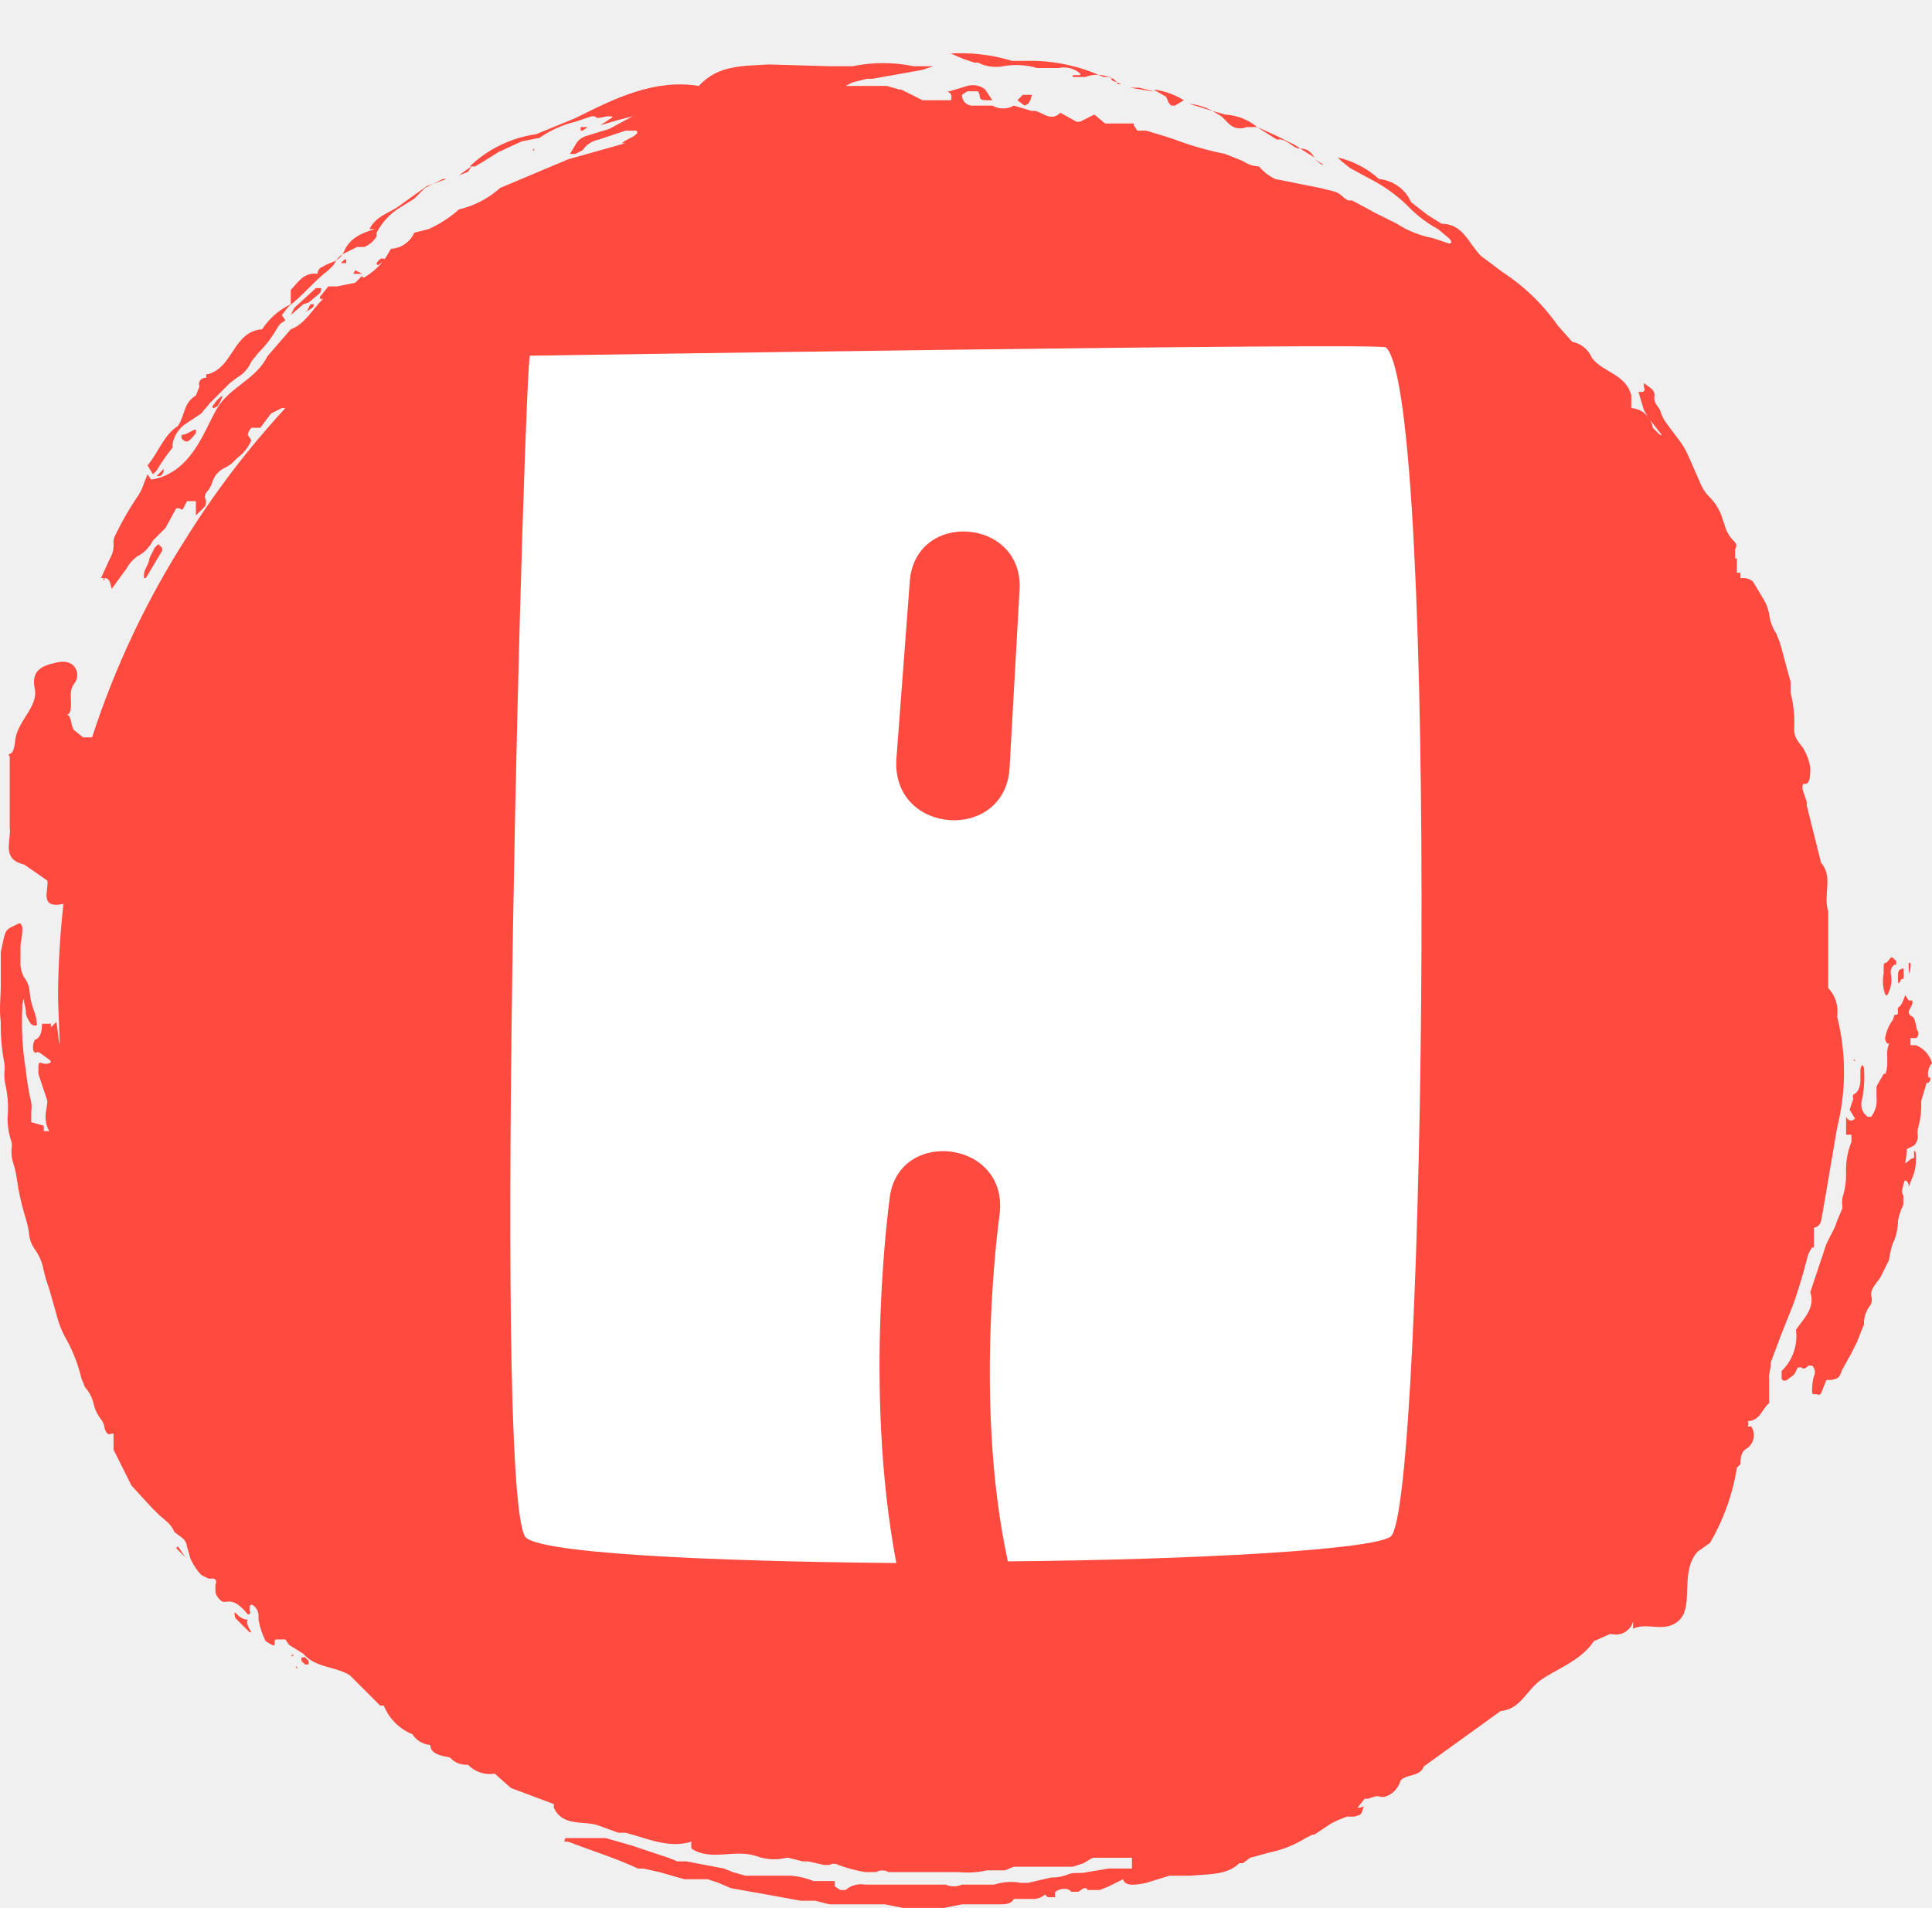
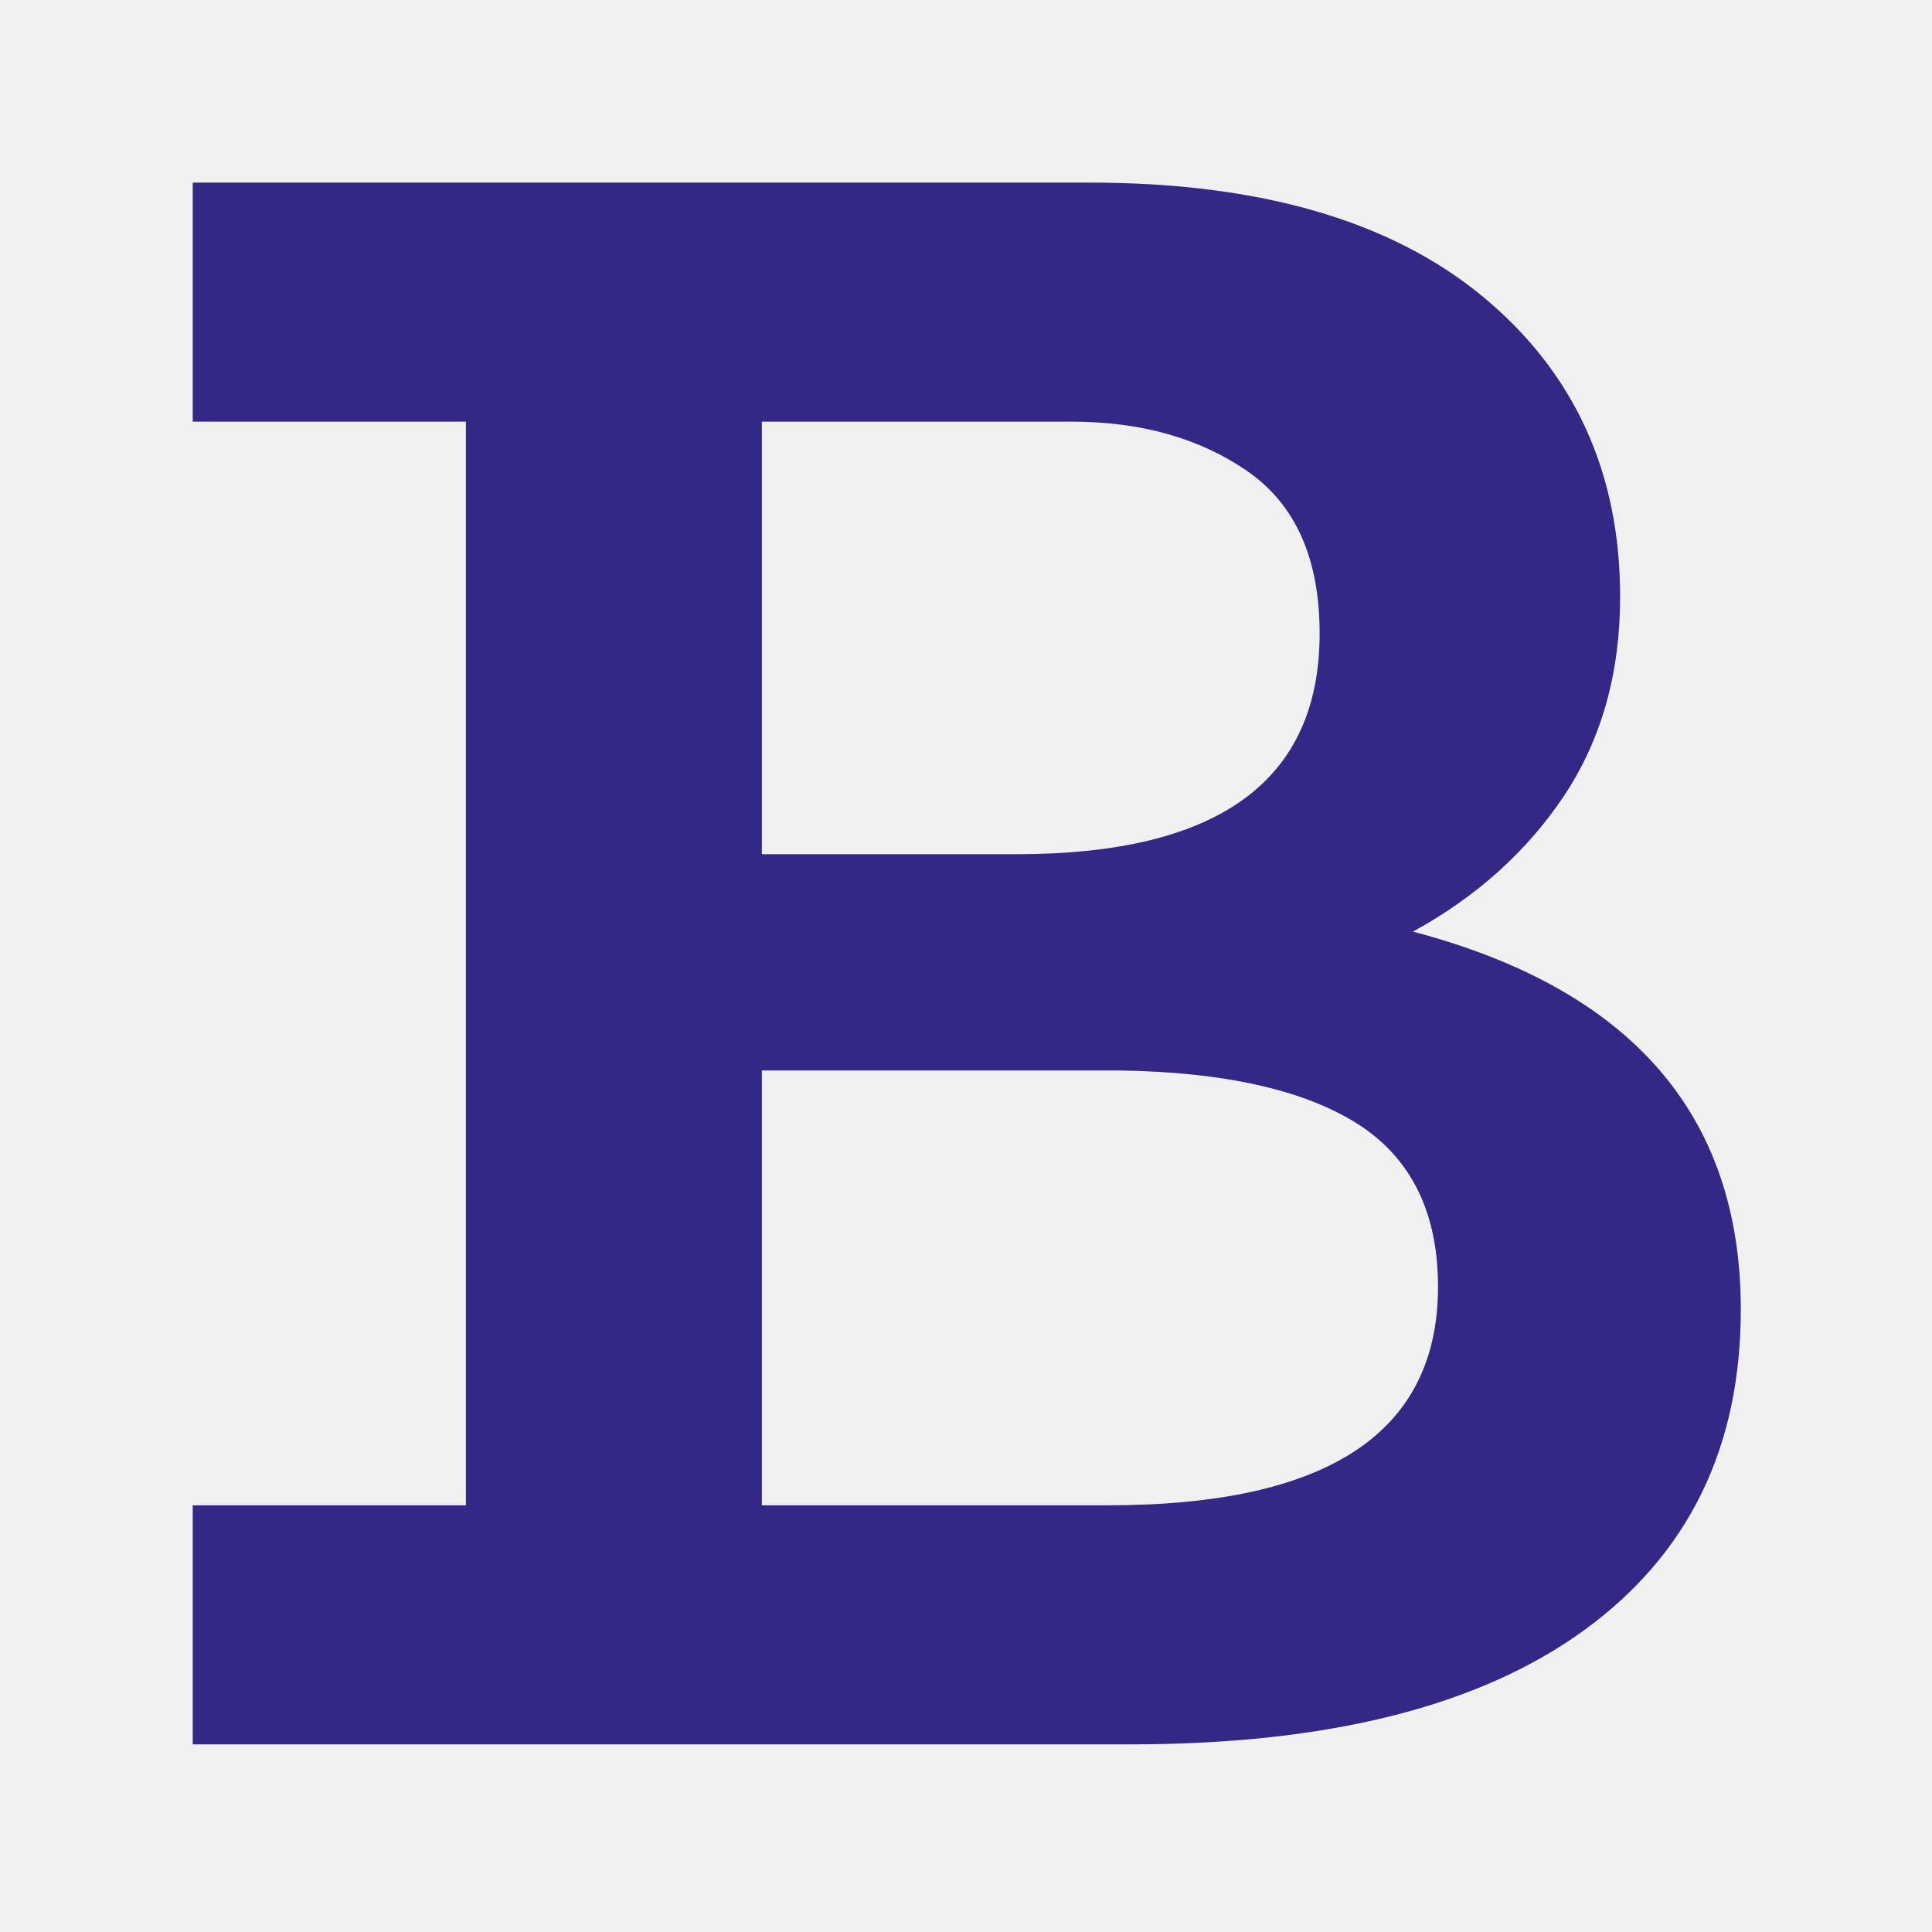
- <svg xmlns="http://www.w3.org/2000/svg" width="308.761" height="304.916" viewBox="0 0 106.008 104.687" class="css-1j8o68f" version="1.1" id="svg23">
-   <defs id="SvgjsDefs2684" />
-   <g id="SvgjsG2685" featurekey="rootContainer" transform="matrix(0.9820593,0,0,0.9820593,-0.05456052,0)" fill="#ff4a3f">
-     <g id="g17">
-       <path d="M19.8 15.3h.5l-.4-.2zm.5.1zm.8-.7c0 .1 0 .1.1.1l.4-.3c-.2-.1-.3-.1-.5.2zm.4-.2zm-4.1 2.3zm-.2.6l.3-.2c.1-.1.1-.2.1-.2h-.2l-.2.4c-.1-.1-.1 0 0 0zm2.2-2.9h-.1l-.2.2h.3zm-2.1 2.4l.6-.5c.1-.1.1-.2.1-.3h-.3l-1.2 1.1-.2.4.7-.6zm-1.1.8z" id="path3" />
-       <path d="M9.7 25v-.2a1.7 1.7 0 0 1 .7-1.1l.9-.6.5-.6.7-.7.4-.4.4-.3a1.9 1.9 0 0 0 .8-.9l.4-.5a5.9 5.9 0 0 0 1-1.3l.2-.3.3-.2-.2-.3.4-.5c.8-.6 1.4-1.4 2.2-2l.3-.3a1.4 1.4 0 0 1 .5-.6l.8-.4h.4a1.4 1.4 0 0 0 .7-.6V13a3.5 3.5 0 0 1 1.3-1.4l.8-.5.2-.2.4-.4 1-.5h.2l-1.1.4-1.4 1c-.6.5-1.4.6-1.8 1.4h.3c-.7.2-1.4.5-1.7 1.2s-.8.6-1.2.9a.4.4 0 0 0-.3.4c-.8-.1-1.1.5-1.5.9v.8a3.9 3.9 0 0 0-1.6 1.4c-1.6.1-1.6 2.1-3 2.5h-.1a.2.2 0 0 0 0 .2c-.3 0-.5.2-.4.5l-.2.5c-.7.4-.6 1.1-1 1.7-.8.5-1.1 1.5-1.7 2.2l.3.5.2-.2a11.6 11.6 0 0 1 .9-1.3zM53.9 3.3l.6.2h.2a2.2 2.2 0 0 0 1.4.2 4.1 4.1 0 0 1 1.9.1h1.2a1.4 1.4 0 0 1 1.2.3.1.1 0 0 1 0 .1H60a.1.1 0 0 0 0 .1h.7a1.8 1.8 0 0 1 1.3 0c.2 0 .1.1.2.2l.5.2h-.2c-.2-.4-.5-.4-.8-.4a9.7 9.7 0 0 0-4.3-.9h-.8A9.8 9.8 0 0 0 53 3h.2zm7.3 3.1zM50.3 4.7zm10.9 1.7h.2-.2zM19 14.7zm32.1-10zm17.6 2.2a.9.9 0 0 0 1 .2h.6a3.1 3.1 0 0 0-1.8-.7l-.7-.2.5.3zm-3.4-1.3c0 .1.1.2.2.3h.2l.5-.3a4.2 4.2 0 0 0-1.7-.6l.7.4zm7.4 2.7l.8.5c-.2-.3-.4-.5-.8-.5z" id="path5" />
-       <path d="M99 76.1l.6-1.6.6-1.5c.2-.5.6-1.8.8-2.6a1.7 1.7 0 0 1 .3-.7h.1v-1.1c.5-.1.4-.6.5-.9l.8-4.7a12.7 12.7 0 0 0 0-6.2 1.9 1.9 0 0 0-.5-1.6v-4.3c-.3-.9.3-1.9-.4-2.7L101 45a.4.4 0 0 0 0-.2l-.2-.6a.5.5 0 0 1 0-.4h.1c.3 0 .3-.5.3-.9a3 3 0 0 0-.4-1.1l-.3-.4a1.1 1.1 0 0 1-.2-.7 6.7 6.7 0 0 0-.2-2v-.6c-.2-.7-.4-1.5-.6-2.2l-.2-.5a2.5 2.5 0 0 1-.4-1.1 2.5 2.5 0 0 0-.3-.8l-.6-1a.8.8 0 0 0-.6-.2h-.1V32h-.2v-.8H97V31a.4.4 0 0 0 0-.1v-.2c.1-.2.1-.3-.1-.5a1.8 1.8 0 0 1-.4-.6l-.2-.6a2.9 2.9 0 0 0-.7-1.2 2.2 2.2 0 0 1-.5-.7l-.7-1.6a4.3 4.3 0 0 0-.6-1l-.6-.8a2.4 2.4 0 0 1-.4-.8l-.2-.3a.6.6 0 0 1-.1-.5.5.5 0 0 0-.2-.4l-.4-.3v.2c.1.2 0 .3-.1.3h-.2l.3 1 .3.5.7.9h-.1l-.2-.2-.2-.2a1.3 1.3 0 0 0-1.2-1.1v-.7c-.3-1.2-1.6-1.3-2.2-2.1a1.5 1.5 0 0 0-1.1-.9l-.8-.9a11.3 11.3 0 0 0-3.1-3l-.8-.6-.4-.3c-.7-.7-1-1.8-2.2-1.8l-.8-.5-.9-.7a2.2 2.2 0 0 0-1.8-1.3 5.1 5.1 0 0 0-2.3-1.2l.2.2.5.4 1.3.7a8.5 8.5 0 0 1 2.1 1.6 6.8 6.8 0 0 0 1.5 1.1l.6.5c.1.1.2.2.1.3H81l-.9-.3a5.6 5.6 0 0 1-2-.8l-1.2-.6-1.3-.7h-.2c-.3-.1-.4-.4-.8-.5l-.8-.2-2.5-.5a2.6 2.6 0 0 1-.9-.7 1.7 1.7 0 0 1-.9-.3l-1-.4a18.1 18.1 0 0 1-2.8-.8l-.6-.2-1-.3h-.5l-.2-.3v-.1h-1.6l-.6-.5-.4.2-.4.2h-.2l-.9-.5c-.6.6-1.1-.2-1.6-.1l-1-.3a1.2 1.2 0 0 1-1.2 0h-1.2a.6.6 0 0 1-.5-.6l.3-.2h.6a.7.7 0 0 1 .1.3c0 .2.2.2.5.2h.2l-.4-.6a1.1 1.1 0 0 0-1-.2l-1 .3H53c.3.2.2.3.2.5h-1.6l-.4-.2-.8-.4h-.1l-.7-.2h-2.3l.4-.2.8-.2h.3l1.7-.3 1.1-.2.6-.2h-1.1a8.4 8.4 0 0 0-3.4 0h-1.3L43 3.6c-1.4.1-2.8 0-3.9 1.2-2.5-.4-4.7.7-6.9 1.8l-2.2.9a6.7 6.7 0 0 0-3.7 1.8h.3l.5-.3.8-.5 1.3-.6 1-.2a6 6 0 0 1 2-.9l.9-.3h.2c.1.2.5 0 .7 0h.2c.1 0 .1.1 0 .1l-.6.4 1-.3.8-.2-1.3.7-1.3.4a1 1 0 0 0-.6.5l-.3.5h.3l.4-.2a1.4 1.4 0 0 1 .9-.6l1.5-.5h.5a.1.1 0 0 1 .1.2c-.2.2-.6.3-.8.5h.2l-3.2.9-3.8 1.6a5.2 5.2 0 0 1-2.3 1.2 6.6 6.6 0 0 1-1.7 1.1l-.8.2a1.5 1.5 0 0 1-1.3.9l-.3.5a3.7 3.7 0 0 1-1.2 1.1h-.1v-.1l-.2.2-.2.2-1 .2h-.5l-.4.5c-.1.1-.1.2 0 .2h.1c-.6.6-1 1.4-1.8 1.7L15 19.9c-.6 1.2-1.8 1.6-2.6 2.6s-1.4 3.9-3.9 4.3l-.2-.3-.2.5a2.7 2.7 0 0 1-.4.8 16.9 16.9 0 0 0-1.2 2.1.8.8 0 0 0-.1.5 1.4 1.4 0 0 1-.2.8l-.5 1.1h.2c.3 0 .3.3.4.6l.8-1.1a2.2 2.2 0 0 1 .6-.7 2 2 0 0 0 .9-.9l.3-.3.4-.4.6-1.1h.2c.1.1.1.1.2 0l.2-.4h.5v.8l.5-.5a.5.5 0 0 0 0-.5.4.4 0 0 1 .1-.3 1.5 1.5 0 0 0 .3-.5 1.3 1.3 0 0 1 .8-.9l.3-.2.3-.3a2.4 2.4 0 0 0 .8-1l-.2-.3c0-.1.1-.3.2-.4h.5l.6-.8.6-.3h.2a48.8 48.8 0 0 0-5.5 7.2h-.1.1a48.4 48.4 0 0 0-5.3 11.2h-.5l-.5-.4c-.2-.2-.1-.7-.4-.9h.1c.3-.5-.1-1.2.3-1.7s.1-1.4-.9-1.2-1.5.5-1.3 1.5-1 1.8-1.1 2.9-.5.5-.3.9v3.9c.1.8-.5 1.8.8 2.1l1.3.9c.1.5-.5 1.6.9 1.3a49.2 49.2 0 0 0-.3 5c0 1.1.1 2.2.1 3.3v-.4c-.1-.4-.1-.8-.2-1.3l-.3.3v-.2h-.5c0 .5-.1.8-.4.9a.9.9 0 0 0-.1.5c0 .1.1.3.2.2s.4.2.7.4-.2.3-.4.2-.2.1-.2.3v.3l.5 1.5c0 .3-.1.6-.1.9a1.7 1.7 0 0 0 .2.8h-.3v-.3l-.7-.2v-.6a1.5 1.5 0 0 0 0-.5 14.6 14.6 0 0 1-.3-1.8 16.6 16.6 0 0 1-.2-3.5.9.9 0 0 1 .1-.5v.2a2.9 2.9 0 0 1 .1.5.8.8 0 0 0 .1.4c.1.2.2.4.4.4s.1-.1.1-.2a2.1 2.1 0 0 0-.1-.5 4.2 4.2 0 0 1-.3-1.3 1.5 1.5 0 0 0-.3-.7 1.6 1.6 0 0 1-.2-.9v-.8c0-.3.1-.6.1-.9a.5.5 0 0 0-.1-.4h-.1c-.8.4-.7.2-1 1.6V55c0 .7-.1 1.4 0 2.1a10.8 10.8 0 0 0 .2 2.3 1.8 1.8 0 0 1 0 .5 3.1 3.1 0 0 0 .1.9 5.9 5.9 0 0 1 .1 1.3 3.9 3.9 0 0 0 .2 1.7 1.2 1.2 0 0 1 0 .4 2.1 2.1 0 0 0 .1.8 4.9 4.9 0 0 1 .2.9 14 14 0 0 0 .5 2.2 5 5 0 0 1 .2 1 1.7 1.7 0 0 0 .3.7 2.9 2.9 0 0 1 .5 1.2 8.5 8.5 0 0 0 .3 1l.4 1.4a5.4 5.4 0 0 0 .6 1.5 8.5 8.5 0 0 1 .8 2.1l.2.5a2.1 2.1 0 0 1 .5 1 2.1 2.1 0 0 0 .4.8 1 1 0 0 1 .2.5c.1.3.2.4.4.3h.1v.9l.5 1 .5 1 1.1 1.2.4.4c.3.3.7.5.9 1l.4.3a.7.7 0 0 1 .3.5l.2.7a3.3 3.3 0 0 0 .6.9l.4.2h.3a.2.2 0 0 1 .1.3 2.5 2.5 0 0 0 0 .5.9.9 0 0 0 .4.5h.2c.4-.1.8.2 1.2.7h.1c0-.1.1-.1 0-.2v-.2c0-.1.1-.2.2-.1a.7.7 0 0 1 .3.6v.2a4.3 4.3 0 0 0 .4 1.2c.5.3.5.3.5.1s0-.2.2-.2h.4l.2.3.8.5c.7.8 1.8.7 2.6 1.2l1.7 1.7h.2a2.9 2.9 0 0 0 1.6 1.6 1.3 1.3 0 0 0 1 .6c0 .5.6.6 1.1.7a1.2 1.2 0 0 0 .8.4h.2a1.7 1.7 0 0 0 1.5.5l.9.8 2.4.9v.2c.5 1.1 1.7.7 2.5 1l1.1.4h.4c1.2.3 2.4.9 3.7.5a.7.7 0 0 0 0 .4c1.1.7 2.4 0 3.6.4a2.9 2.9 0 0 0 1.7.1h.1l.8.2h.3l.9.2h.3a.5.5 0 0 1 .5 0 7.9 7.9 0 0 0 1.5.4h.6a.7.7 0 0 1 .7 0h3.9a5 5 0 0 0 1.6-.1h1l.5-.2H60l.6-.2.5-.3h2.2v.6H62l-1.2.2c-.4.1-.7 0-1 .1a2.4 2.4 0 0 1-1 .2l-1.3.3h-.4a3.1 3.1 0 0 0-1.5.1h-1.8a1.1 1.1 0 0 1-.9 0h-4.5a1.3 1.3 0 0 0-1.1.3H47l-.3-.2v-.3h-1.2a4.1 4.1 0 0 0-1.3-.3h-2.5l-.7-.2-.5-.2-2.1-.4h-.5l-.5-.2-2.1-.7-1.4-.4h-2.2c-.1 0-.1.1-.1.2h.2c1.3.5 2.6.9 3.9 1.5h.3l.9.2 1.4.4h1.3l.6.2.7.3 1.7.3 1.1.2 1.1.2h.8l.8.2h3.1l1 .2h2.3l1-.2H56c.4 0 .6-.1.7-.3h1a1 1 0 0 0 .8-.3c-.1.1 0 .1.1.2h.4v-.2c0-.1 0-.1.2-.2s.6-.1.7.1h.4l.3-.2c.2 0 .2 0 .2.1h.7l.5-.2.8-.4c.1.3.4.4 1.3.2l1.3-.4h1.2c.9-.1 2 0 2.7-.7h.2l.4-.3 1.1-.3a6.1 6.1 0 0 0 2-.8l.4-.2h.1l.9-.6.4-.2.5-.2h.4c.4-.1.4-.1.5-.4s0-.1-.2-.1h-.1l.4-.5h.2c.3-.1.5-.2.7-.1h.2a1.3 1.3 0 0 0 .9-.9c.3-.4 1.1-.2 1.3-.8l4.3-3.1c1.1-.1 1.4-1.1 2.2-1.7s2.3-1.1 3-2.2l.9-.4h.1a1 1 0 0 0 1.2-.7v.4c.8-.4 1.8.3 2.6-.5s0-2.7 1-3.8l.7-.5a12.1 12.1 0 0 0 1.5-4.2l.2-.2c0-.3 0-.7.4-.9a.9.9 0 0 0 .2-1.2h-.2a.3.3 0 0 0 0-.3c.7 0 .8-.7 1.2-1V77a.5.5 0 0 1 0-.2 3.8 3.8 0 0 0 .1-.7zM5.9 32.2z" id="path7" />
-       <path d="M26.4 9.3l-.3.2-.4.3.5-.2zm6.1-2h.1l.3-.2h-.4zm-2.6 1l-.1.1h.1v-.1zm-1.5 1.4zm1.3-.2zm-6.3 3.1zM9.2 26.2l-.4.4H9a.4.4 0 0 0 .2-.4zm3-3.5a2.1 2.1 0 0 0 .3-.6 1.5 1.5 0 0 0-.5.5c-.1.1-.1.2 0 .2zM11 24.2V24c-.2 0-.5.3-.8.3v.2c.3.3.4.2.8-.3zm3 66.2zM73.9 9.2h.1l-.5-.3zm-2.5-1.4c.5-.1.8.4 1.2.5h.1l-.3-.2-1-.5-1.1-.5.3.2zM52.8 3.1zm11.7 2h-.1l-1.2-.2h.5zm2 .7l1.3.4a3.3 3.3 0 0 0-1.3-.4zm-9 0a1 1 0 0 0 .2-.5h-.5l-.3.3.4.3zm9 1.6zM49.9 4.2zm2.9.7zM48.5 4zm13.8 2.1a.5.5 0 0 0 0 .1zm44.8 52.3h-.3V58h.3c.1 0 .2-.3.1-.4s-.1-.7-.3-.8a.3.3 0 0 1-.2-.3l.2-.4a.4.4 0 0 0 0-.2h-.2l-.2-.3c-.1.3-.2.6-.4.7a.5.5 0 0 0 0 .2c0 .1 0 .2-.1.2h-.1a1.1 1.1 0 0 1-.1.3 2.3 2.3 0 0 0-.4.9.4.4 0 0 0 .1.4h.1a1.7 1.7 0 0 0-.1.8v.4a1.8 1.8 0 0 1-.1.5h-.1l-.4.7v.6a1.5 1.5 0 0 1-.3 1.1h-.2l-.2-.2a.9.9 0 0 1-.1-.8 6.5 6.5 0 0 0 .1-1.7c0-.1-.1-.2-.1-.2a.5.5 0 0 0-.1.3v.6c0 .2-.1.6-.3.7s-.1.2-.1.3l-.2.6.3.5c-.2.2-.4.1-.5-.1v1h.3v.4a4.2 4.2 0 0 0-.3 1.4 3.3 3.3 0 0 0 0 .4 4 4 0 0 1-.2 1.3 2 2 0 0 0 0 .6l-.3.7a3.2 3.2 0 0 1-.3.7l-.3.6-.9 2.7c.3.9-.4 1.5-.8 2.1a2.7 2.7 0 0 1-.8 2.3v.4c0 .1.1.2.3.1l.4-.3.2-.4h.2c.1.1.2.1.4-.1h.2a.5.5 0 0 1 .1.6 2.9 2.9 0 0 0-.1.8c0 .1 0 .2.1.2h.2c.1.1.2 0 .3-.3l.2-.5h.3c.4-.1.4-.1.6-.6l.5-.9.3-.6.4-1a1.6 1.6 0 0 1 .3-1 .6.6 0 0 0 .1-.6c0-.2 0-.3.2-.6l.3-.4.5-1a4.7 4.7 0 0 1 .2-.9 3 3 0 0 0 .3-1.3 3.8 3.8 0 0 1 .3-.9v-.5c-.1-.2-.1-.2 0-.6s.1-.2.2-.2a.4.4 0 0 1 .1.3l.2-.5a2.3 2.3 0 0 0 .2-.9v-.3c0-.1 0-.3-.1-.3v.4c-.2 0-.3.2-.5.3a6.4 6.4 0 0 0 .1-.8l.4-.2a.7.7 0 0 0 .2-.6 1.4 1.4 0 0 1 0-.3 4.8 4.8 0 0 0 .2-1.4v-.2l.3-1h.1a.3.3 0 0 0 .1-.3h-.1a.9.9 0 0 1 .2-.8 1.5 1.5 0 0 0-.9-1zm-1.2 7.8zm-.2-9.9zm0 0zM9.1 30.8a.3.3 0 0 0 0-.2l-.2-.2-.2.2-.3.6c0 .3-.3.6-.3.9v.2h.1zm96.3 24.8h.1a1.7 1.7 0 0 0 .2-1.2.5.5 0 0 1 .2-.5h.1v-.2l-.2-.2h-.1c-.1.1-.2.3-.3.3s-.1.1-.1.3v.3a2.2 2.2 0 0 0 .1 1.2zM13.2 90.1c-.1 0 0 .2 0 .3l.8.8h.1c-.2-.3-.3-.6-.2-.7a.9.9 0 0 1-.5-.2zm.8.3zm92.3-35.7h.1a2 2 0 0 0 0-.6c-.3.1-.3.1-.3.6s.1.1.2 0z" id="path9" />
-       <path d="M106.7 62a.6.6 0 0 0 .1-.5c0-.1-.1-.2-.1-.1h-.2v.2c0 .4.1.5.2.4zm.1-8.2h-.1v.6a1 1 0 0 0 .1-.6zM17.1 92.6h-.2v.2l.2.2h.2v-.2zm86.6-33.3c0-.1 0-.1-.1-.1zM9.9 86.5l.5.5-.4-.6z" id="path11" />
-       <circle cx="10.5" cy="87.1" transform="rotate(-24.8 10.4 87.159)" id="circle13" />
-       <path d="M9.7 30.1h-.1v.2-.2h.1zm83.2-6.6l-.2-.3h-.1zm-14.7 77.1zM5.9 32.2zm-.1.2a.3.3 0 0 0 .1-.2v.2zm1.9-4.9zM61.5 2.4zm42.8 58.2v.1-.1zM16.4 92.5h-.1c.1.1.2 0 .1-.1zm.2.7h.1l-.1-.1v.1zm73.9-71.3zm15.2 34.4zM14.6 91.7zm92.1-37zm-.8 11.4zM34.6 0z" id="path15" />
-     </g>
-   </g>
-   <g id="SvgjsG2686" featurekey="nameFeature-0" transform="matrix(2.284354,0,0,2.284354,27.98006,-5.60952)" fill="#ffffff">
-     <path d="M9.6 16.48 l-0.32 4.24 c-0.08 1.8 2.6 1.96 2.72 0.2 l0.24 -4.28 c0.12 -1.76 -2.56 -1.96 -2.64 -0.16 z M0.48 11 l0 0 c0.04 0 20.48 -0.32 20.56 -0.2 c1.28 1.12 0.96 27.8 0.12 28.56 c-0.4 0.32 -4.64 0.56 -9.2 0.6 c-0.84 -3.84 -0.2 -8.32 -0.2 -8.32 c0.24 -1.8 -2.44 -2.12 -2.64 -0.4 c0 0.04 -0.64 4.52 0.16 8.76 c-4.56 -0.04 -8.68 -0.24 -8.92 -0.64 c-0.8 -1.44 0 -28.28 0.12 -28.36 z" id="path20" />
+ <svg xmlns="http://www.w3.org/2000/svg" version="1.1" width="128" height="128" viewBox="0 0 128 128">
+   <g transform="matrix(0.8046875,0,0,0.8046875,12.55005,11.93023)">
+     <svg viewBox="0 0 153 155" data-background-color="#ffffff" preserveAspectRatio="xMidYMid meet" height="129" width="128">
+       <g id="tight-bounds" transform="matrix(1,0,0,1,-0.07434402,0.25)">
+         <svg viewBox="0 0 153.149 154.5" height="154.5" width="153.149">
+           <g>
+             <svg viewBox="0 0 153.149 154.5" height="154.5" width="153.149">
+               <g>
+                 <svg viewBox="0 0 153.149 154.5" height="154.5" width="153.149">
+                   <g>
+                     <svg viewBox="0 0 153.149 154.5" height="154.5" width="153.149">
+                       <g>
+                         <svg viewBox="0 0 153.149 154.5" height="154.5" width="153.149">
+                           <g transform="matrix(1,0,0,1,0,0)">
+                             <svg width="153.149" viewBox="1.75 -34.3 34 34.3" height="154.5" data-palette-color="#332885">
+                               <path d="M28.55-17.85Q35.75-15.95 35.75-9.55L35.75-9.55Q35.75-5 32.3-2.5 28.85 0 22.35 0L22.35 0 1.75 0 1.75-5.25 7.75-5.25 7.75-29.05 1.75-29.05 1.75-34.3 21.45-34.3Q27.05-34.3 30.08-31.8 33.1-29.3 33.1-25.2L33.1-25.2Q33.1-22.7 31.88-20.85 30.65-19 28.55-17.85L28.55-17.85ZM21.05-29.05L14.25-29.05 14.25-19.55 19.85-19.55Q26.5-19.55 26.5-24.4L26.5-24.4Q26.5-26.85 24.93-27.95 23.35-29.05 21.05-29.05L21.05-29.05ZM21.85-5.25Q29.1-5.25 29.1-10.05L29.1-10.05Q29.1-12.5 27.33-13.63 25.55-14.75 22.1-14.8L22.1-14.8 14.25-14.8 14.25-5.25 21.85-5.25Z" opacity="1" transform="matrix(1,0,0,1,0,0)" fill="#332885" class="undefined-text-0" data-fill-palette-color="primary" id="text-0" />
+                             </svg>
+                           </g>
+                         </svg>
+                       </g>
+                     </svg>
+                   </g>
+                 </svg>
+               </g>
+               <g />
+             </svg>
+           </g>
+           <defs />
+         </svg>
+         <rect width="153.149" height="154.5" fill="none" stroke="none" visibility="hidden" />
+       </g>
+     </svg>
  </g>
</svg>
